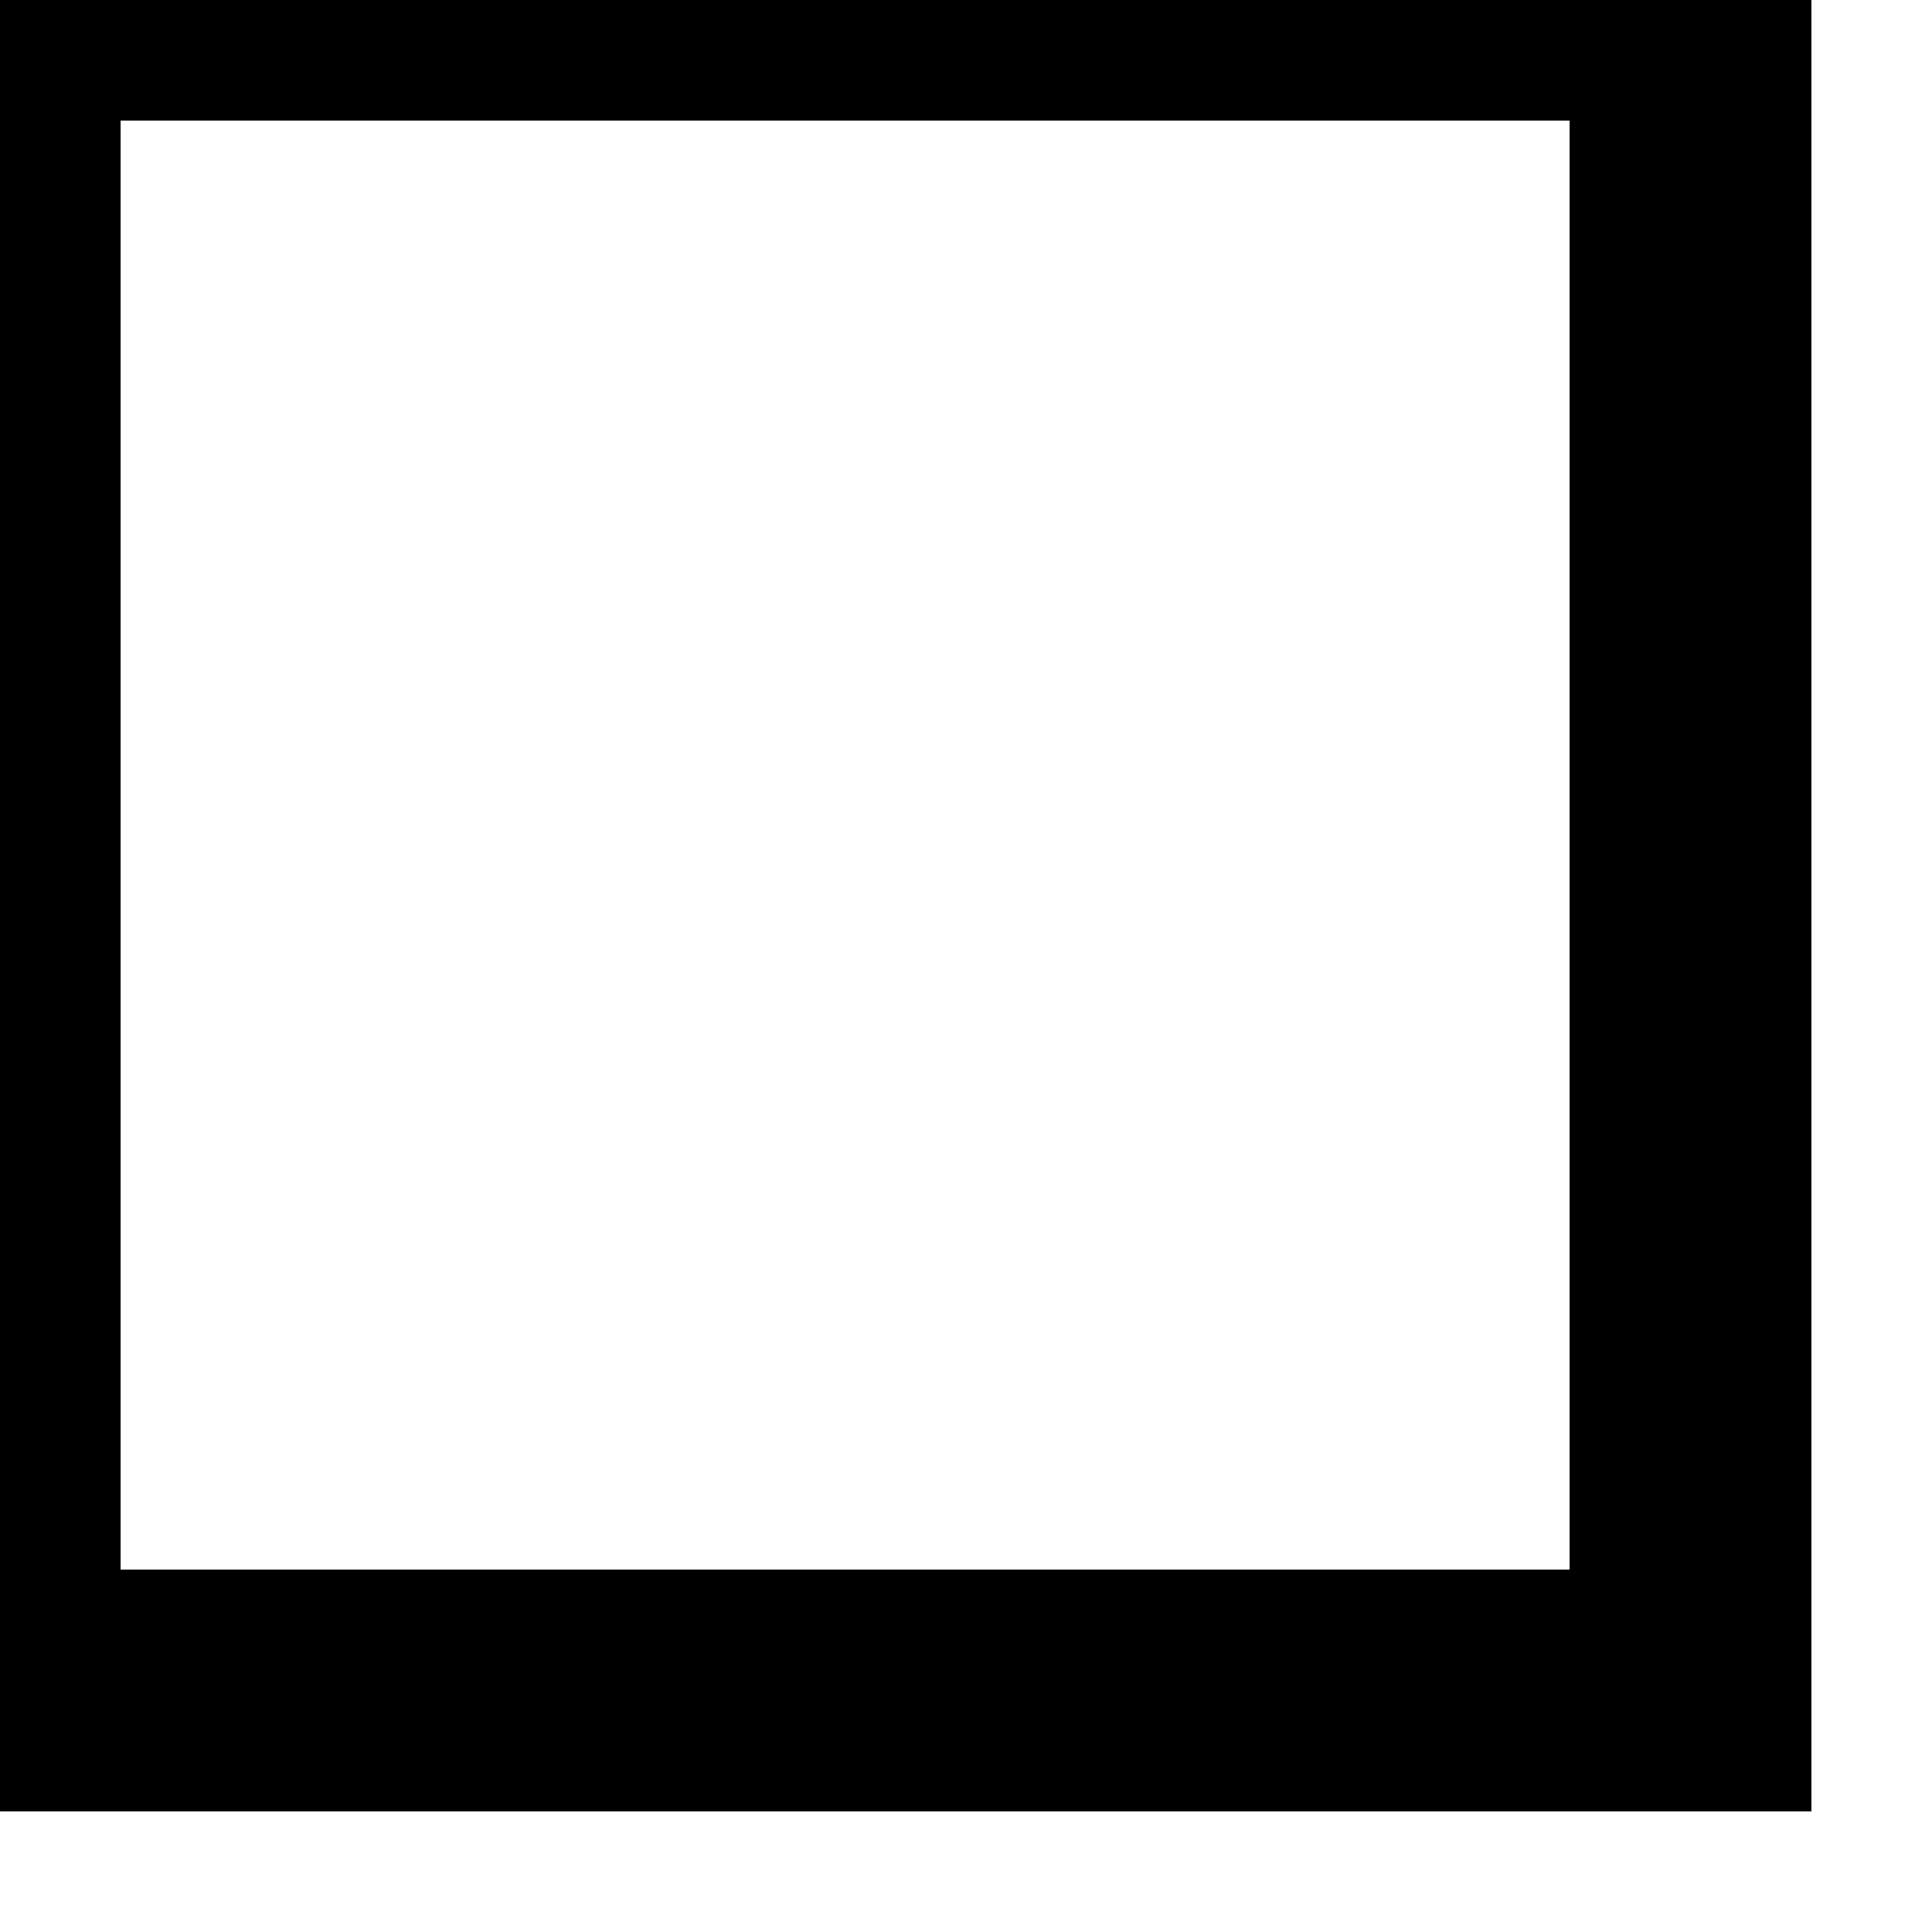
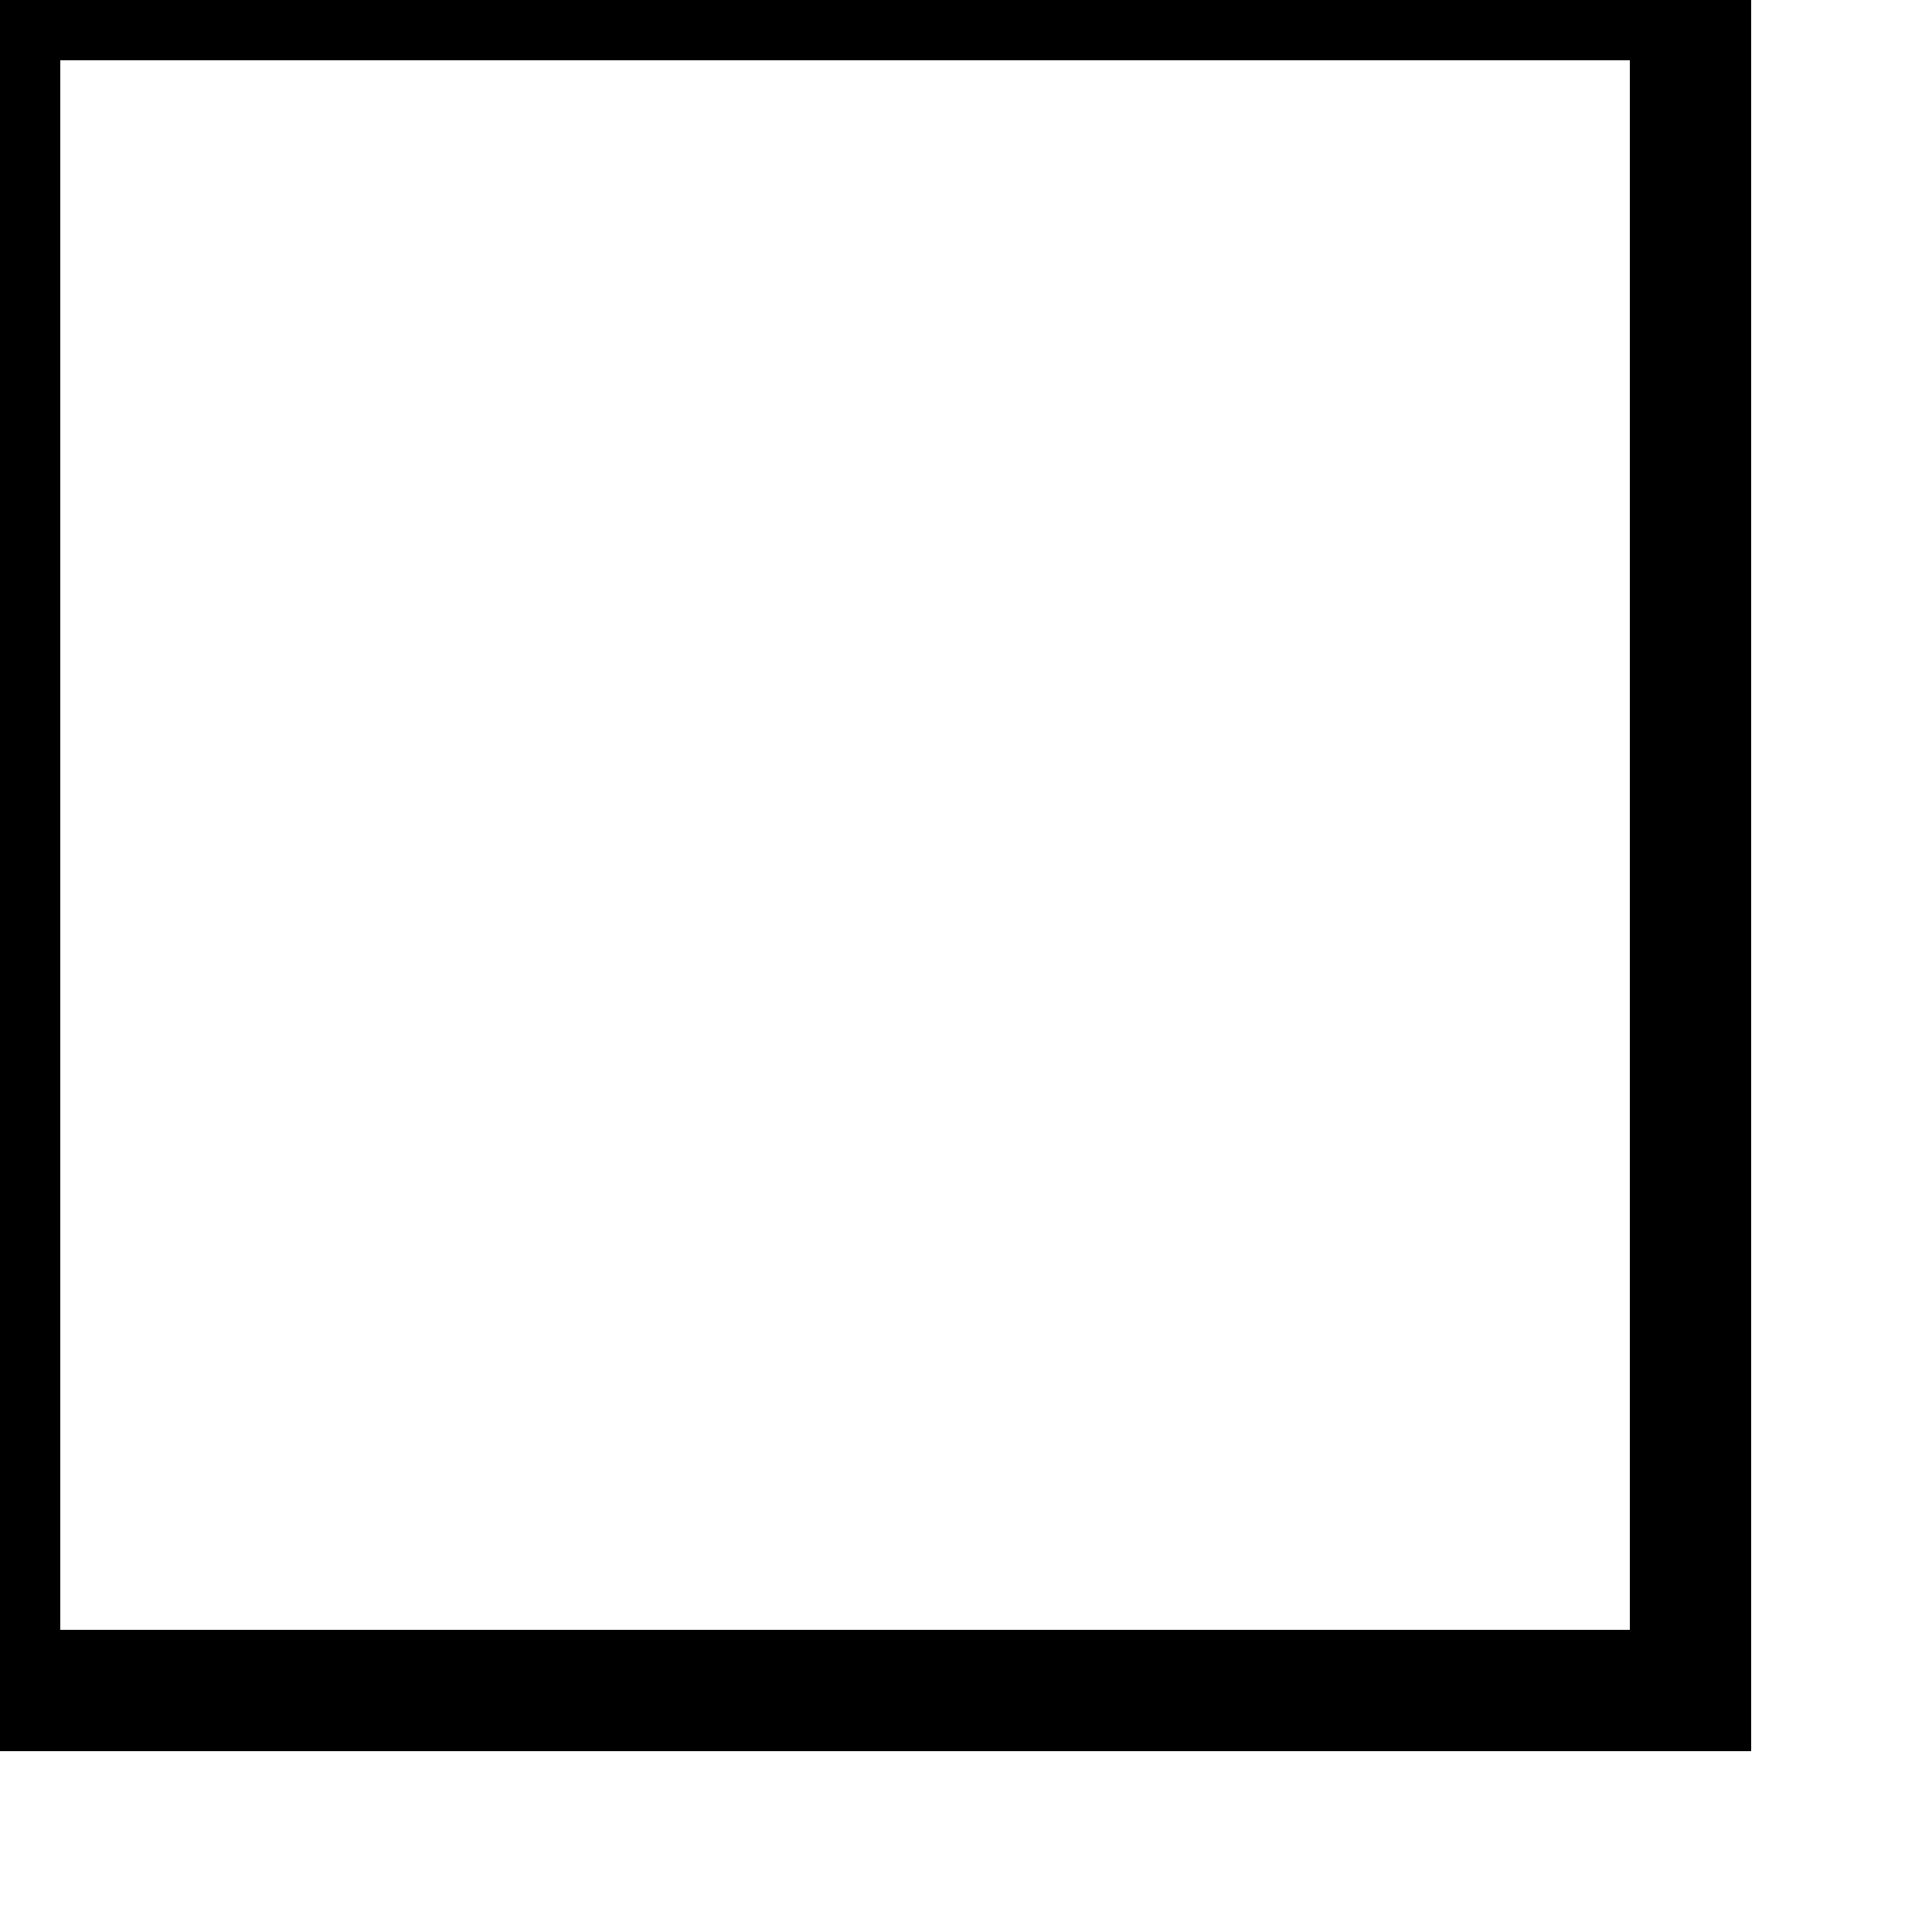
<svg xmlns="http://www.w3.org/2000/svg" fill="none" stroke="#000" height="16" width="16" version="1.1">
-   <rect x="0" y="0" width="14" height="14" stroke-width="2px" shape-rendering="crispEdges" />
+   <rect x="0" y="0" width="14" height="14" stroke-width="1px" shape-rendering="crispEdges" />
</svg>
